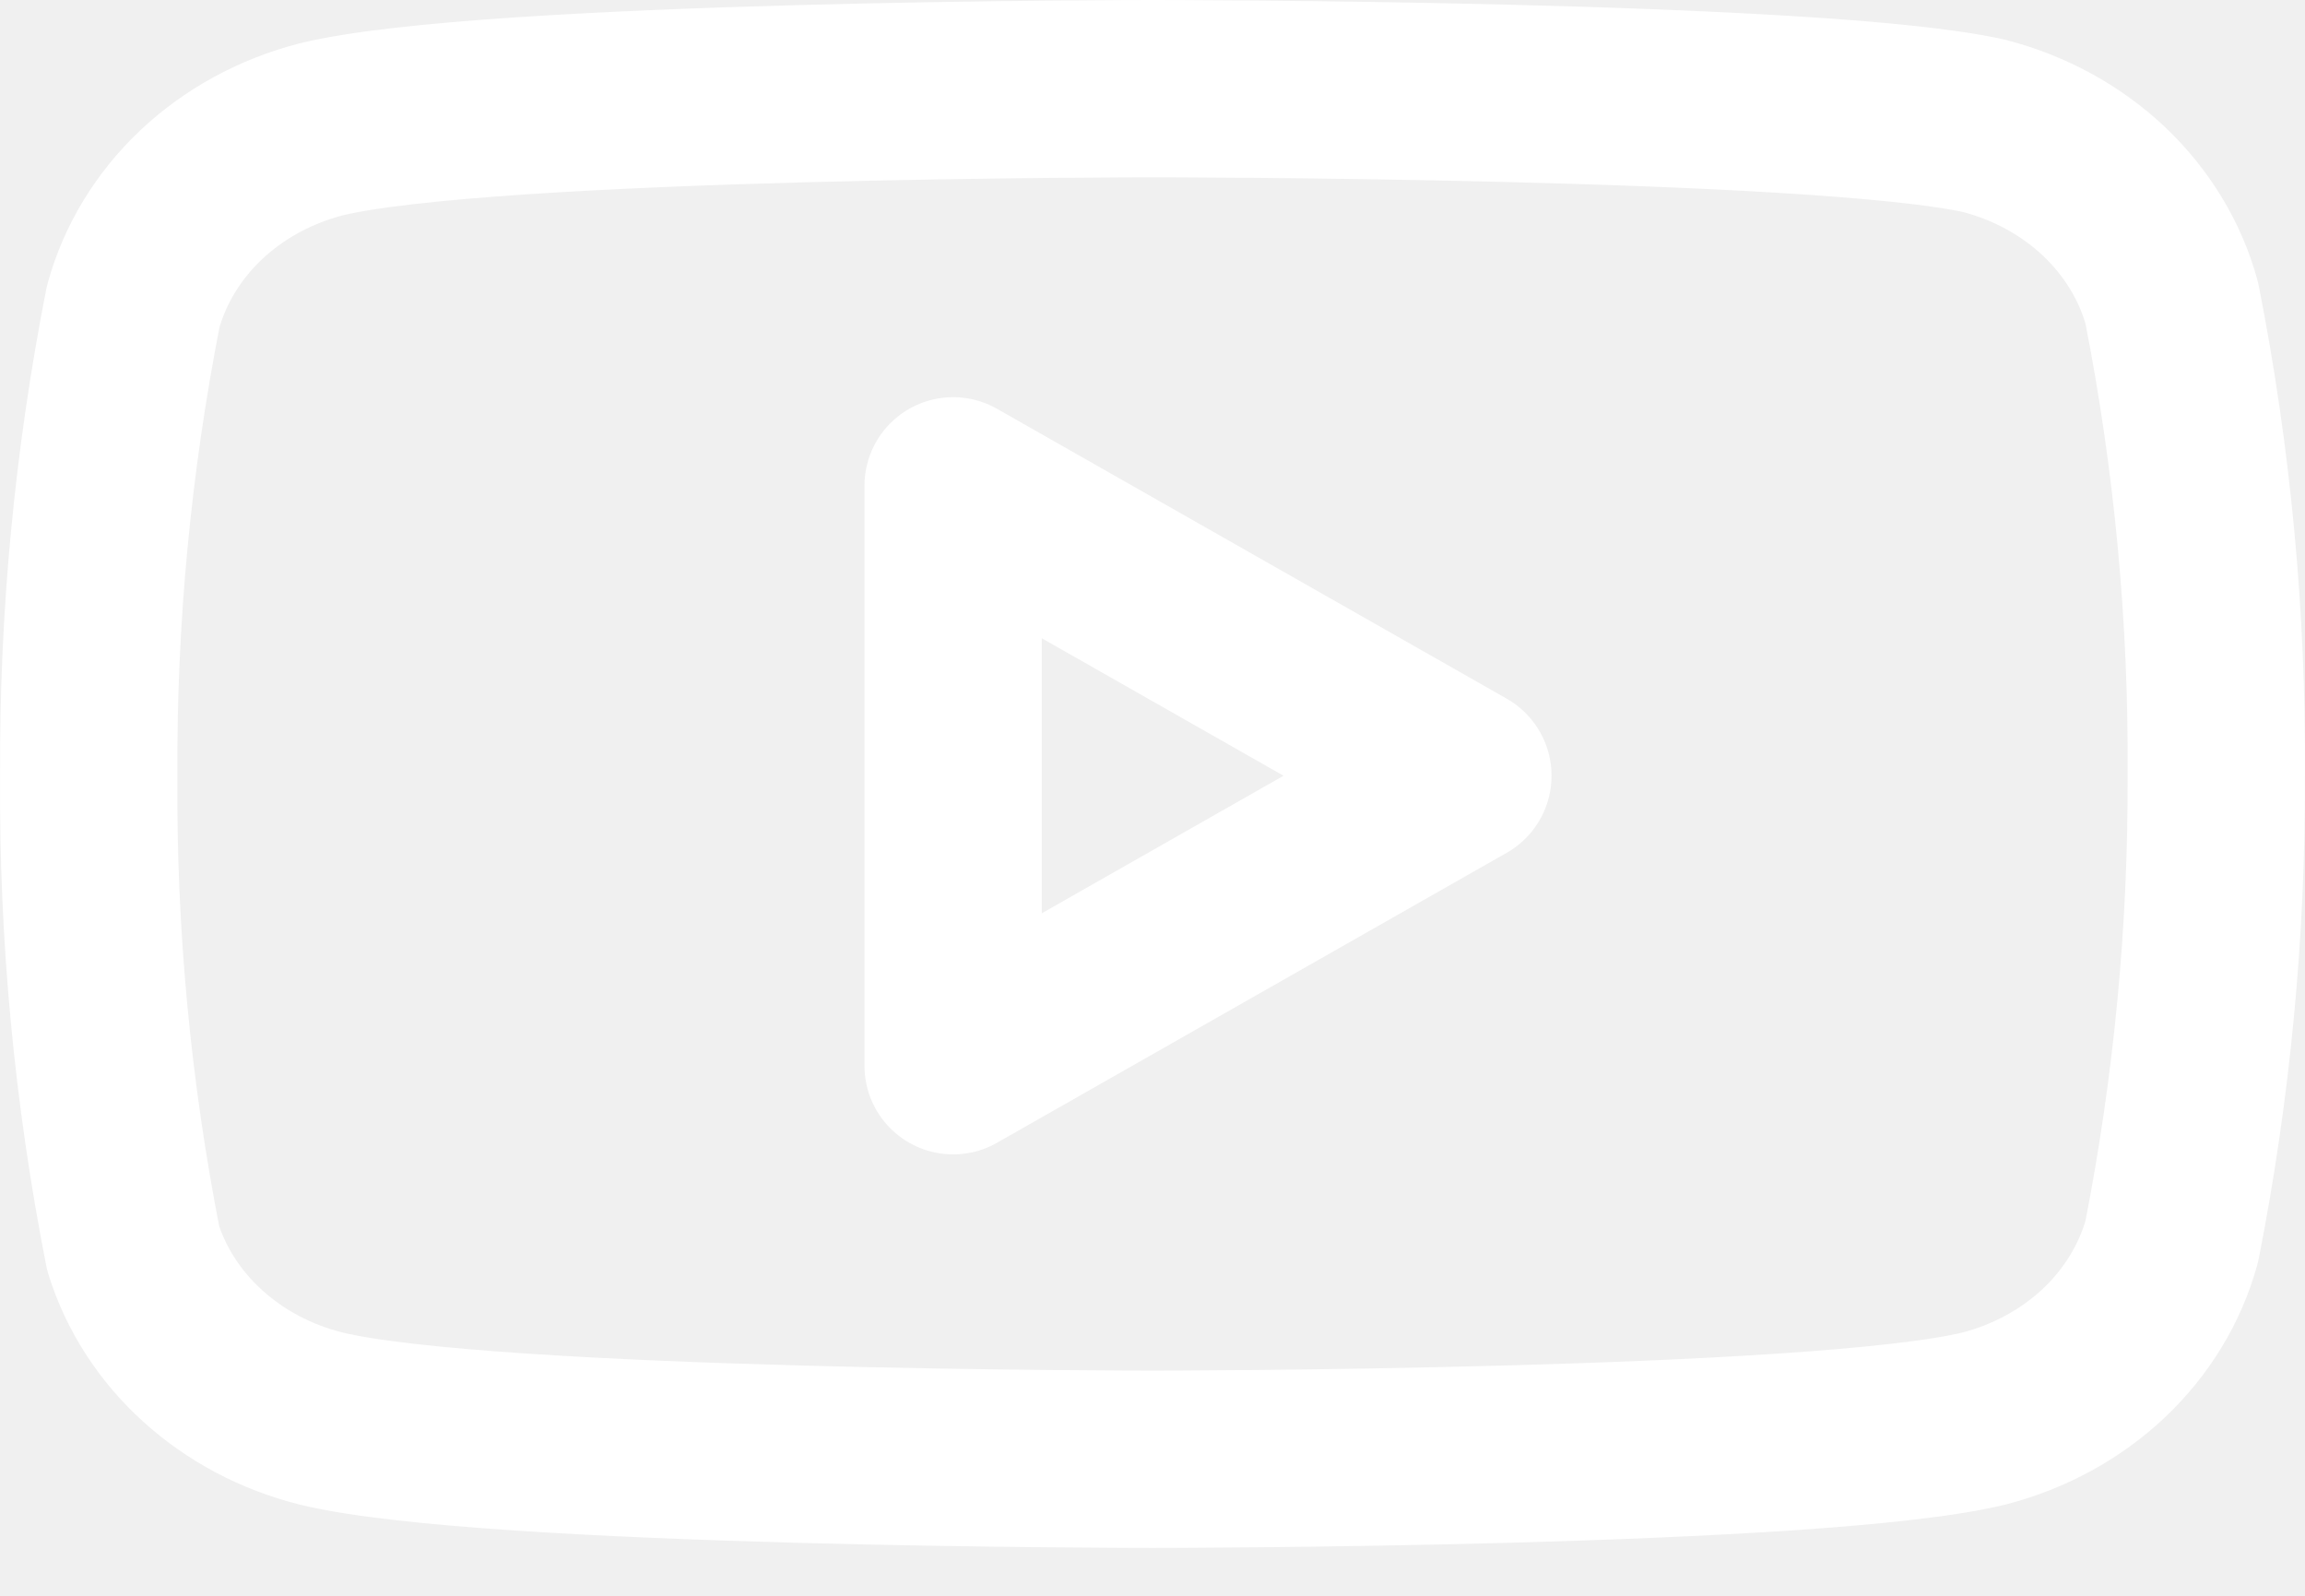
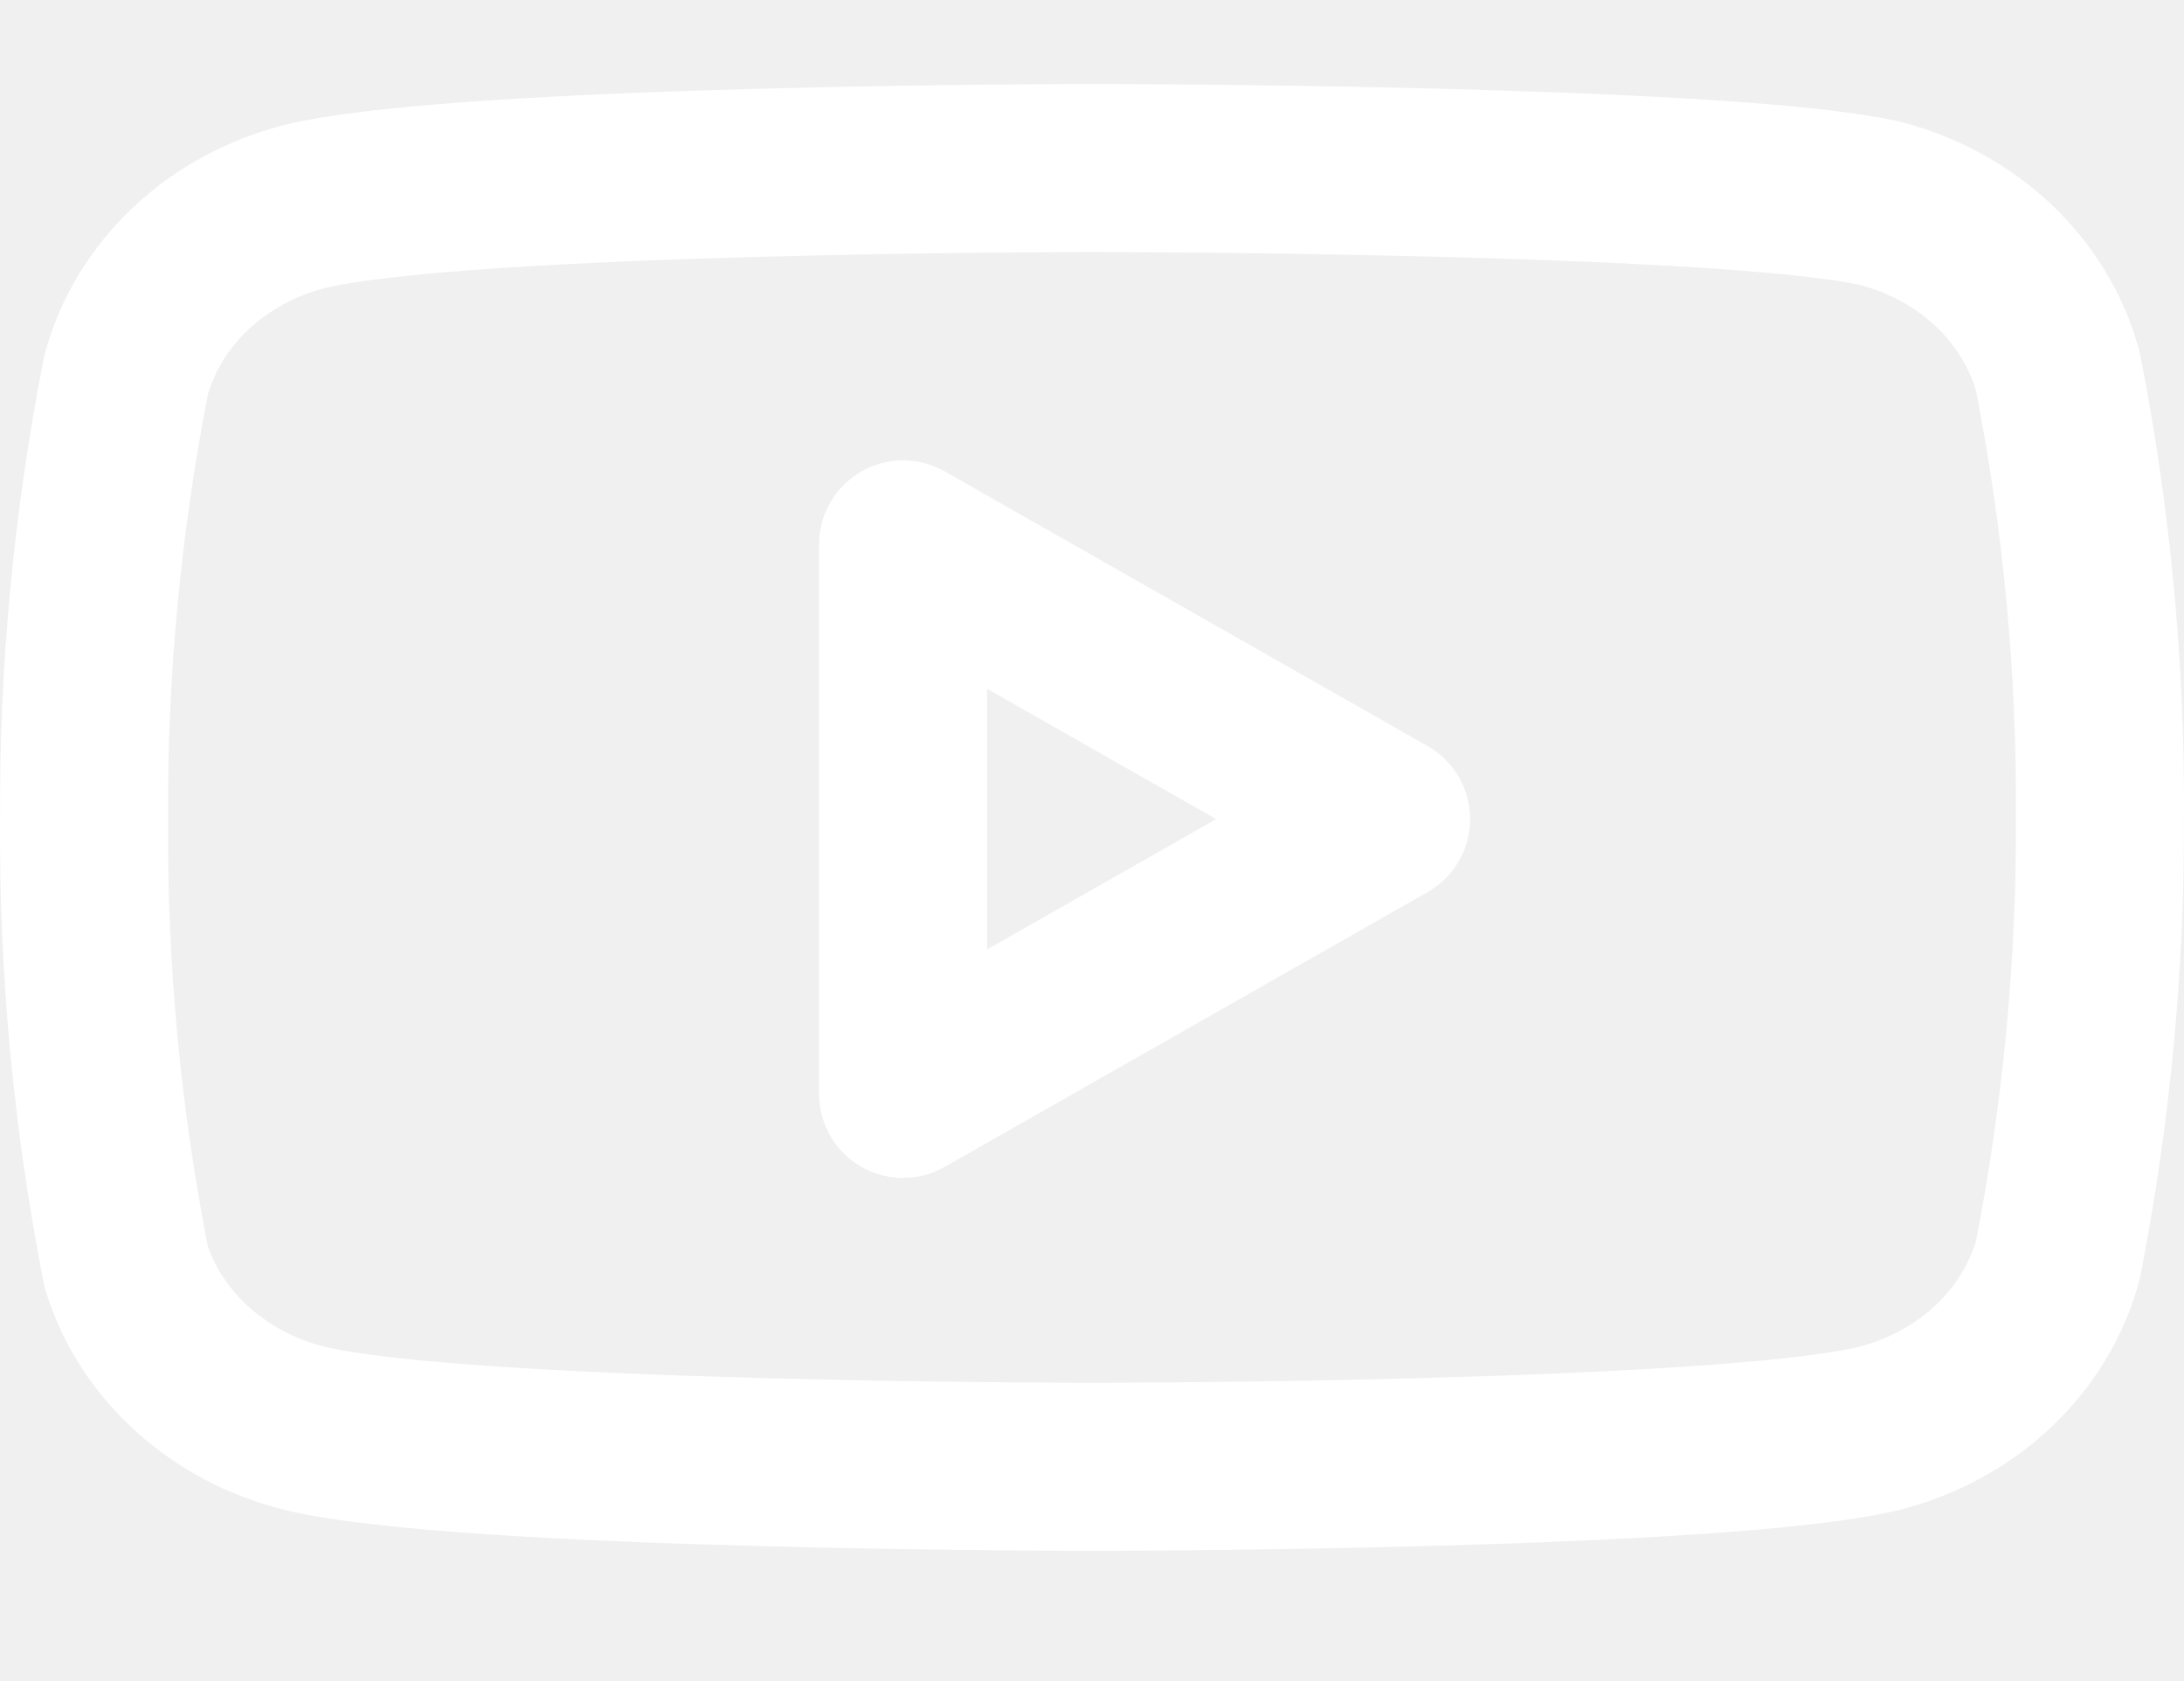
- <svg xmlns="http://www.w3.org/2000/svg" width="26" height="18" viewBox="0 0 26 18" fill="none">
-   <path d="M24.498 3.42C24.368 2.945 24.104 2.511 23.733 2.159C23.361 1.808 22.895 1.553 22.381 1.42C20.505 1 13 1 13 1C13 1 5.495 1 3.619 1.46C3.105 1.593 2.639 1.848 2.267 2.199C1.896 2.551 1.632 2.985 1.502 3.46C1.159 5.206 0.991 6.976 1.001 8.75C0.988 10.537 1.156 12.321 1.502 14.08C1.645 14.54 1.915 14.958 2.286 15.294C2.657 15.631 3.116 15.874 3.619 16C5.495 16.46 13 16.46 13 16.46C13 16.46 20.505 16.46 22.381 16C22.895 15.867 23.361 15.612 23.733 15.261C24.104 14.909 24.368 14.475 24.498 14C24.838 12.268 25.006 10.51 24.999 8.75C25.012 6.963 24.844 5.179 24.498 3.42V3.42Z" stroke="white" stroke-width="2" stroke-linecap="round" stroke-linejoin="round" />
-   <path d="M10.751 12.021L16.501 8.75L10.751 5.48V12.021Z" stroke="white" stroke-width="2" stroke-linecap="round" stroke-linejoin="round" />
+ <svg xmlns="http://www.w3.org/2000/svg" width="26" height="20" viewBox="0 0 26 20" fill="none">
+   <path d="M24.498 4.42C24.368 3.945 24.104 3.511 23.733 3.159C23.361 2.808 22.895 2.553 22.381 2.42C20.505 2 13 2 13 2C13 2 5.495 2 3.619 2.46C3.105 2.593 2.639 2.848 2.267 3.199C1.896 3.551 1.632 3.985 1.502 4.46C1.159 6.206 0.991 7.976 1.001 9.75C0.988 11.537 1.156 13.321 1.502 15.08C1.645 15.54 1.915 15.958 2.286 16.294C2.657 16.631 3.116 16.874 3.619 17C5.495 17.46 13 17.46 13 17.46C13 17.46 20.505 17.46 22.381 17C22.895 16.867 23.361 16.612 23.733 16.261C24.104 15.909 24.368 15.475 24.498 15C24.838 13.268 25.006 11.51 24.999 9.75C25.012 7.963 24.844 6.179 24.498 4.42V4.42Z" stroke="white" stroke-width="2" stroke-linecap="round" stroke-linejoin="round" />
+   <path d="M10.751 13.021L16.501 9.75L10.751 6.48V13.021Z" stroke="white" stroke-width="2" stroke-linecap="round" stroke-linejoin="round" />
</svg>
